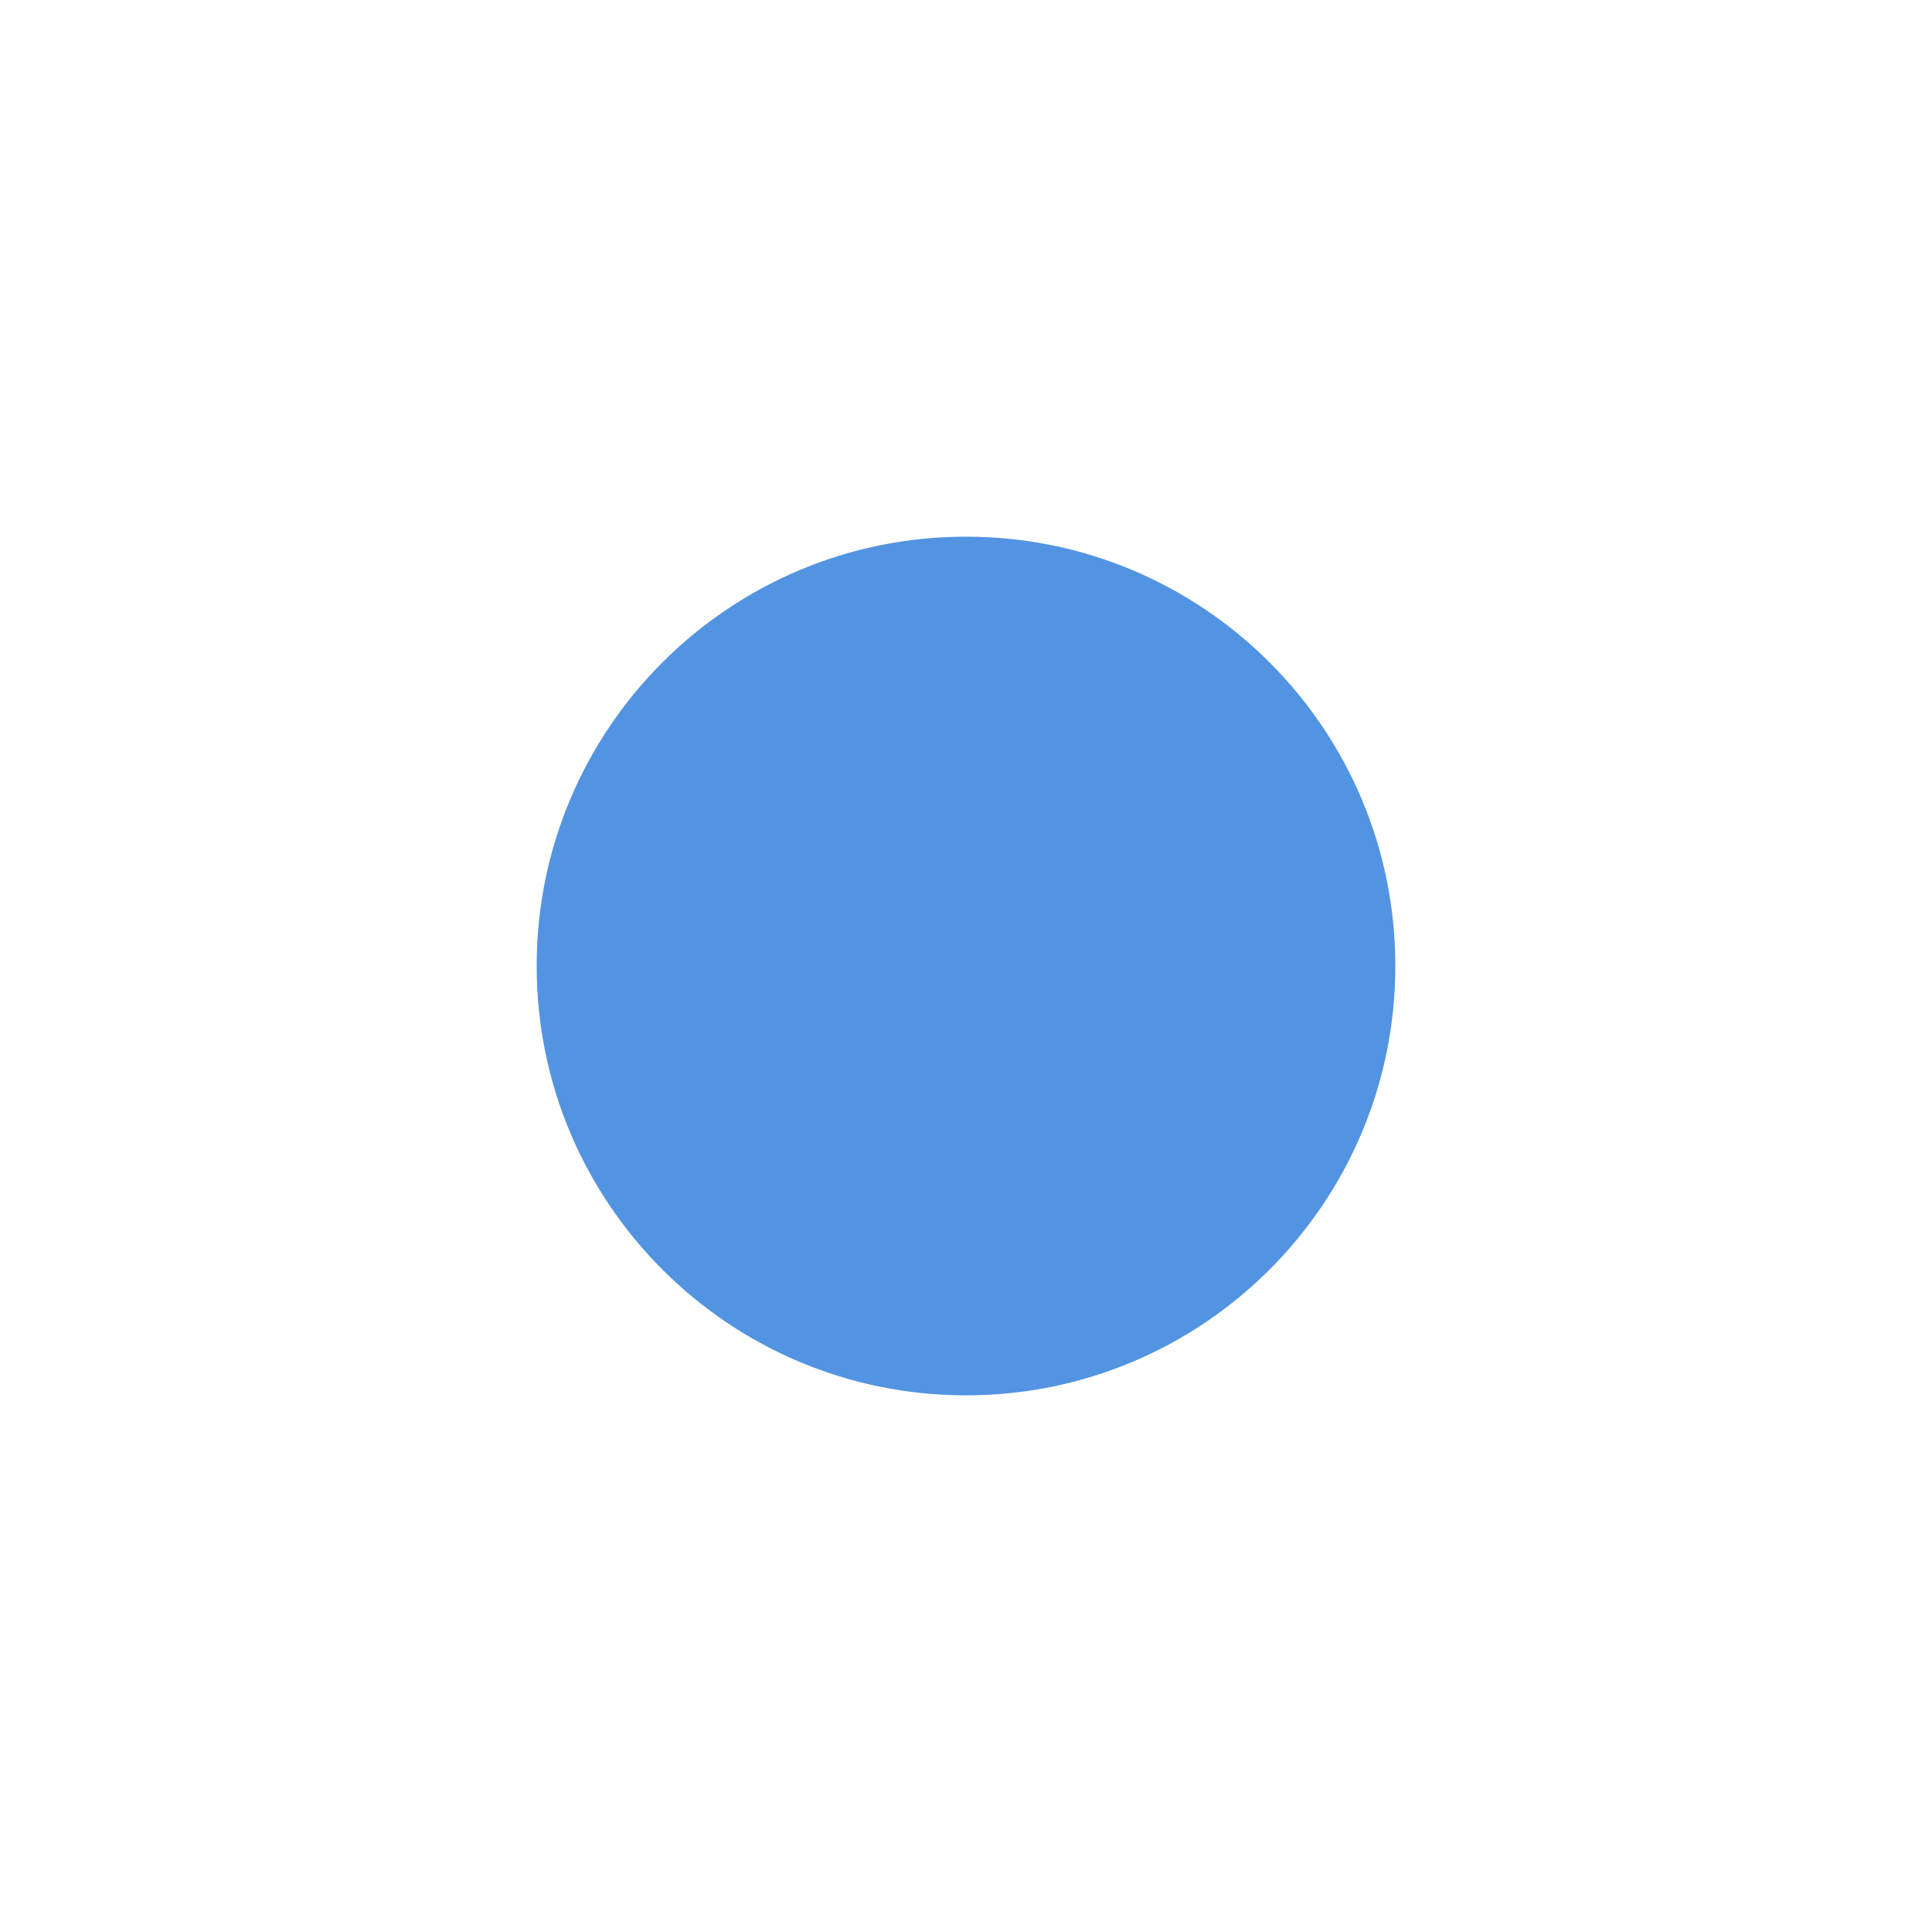
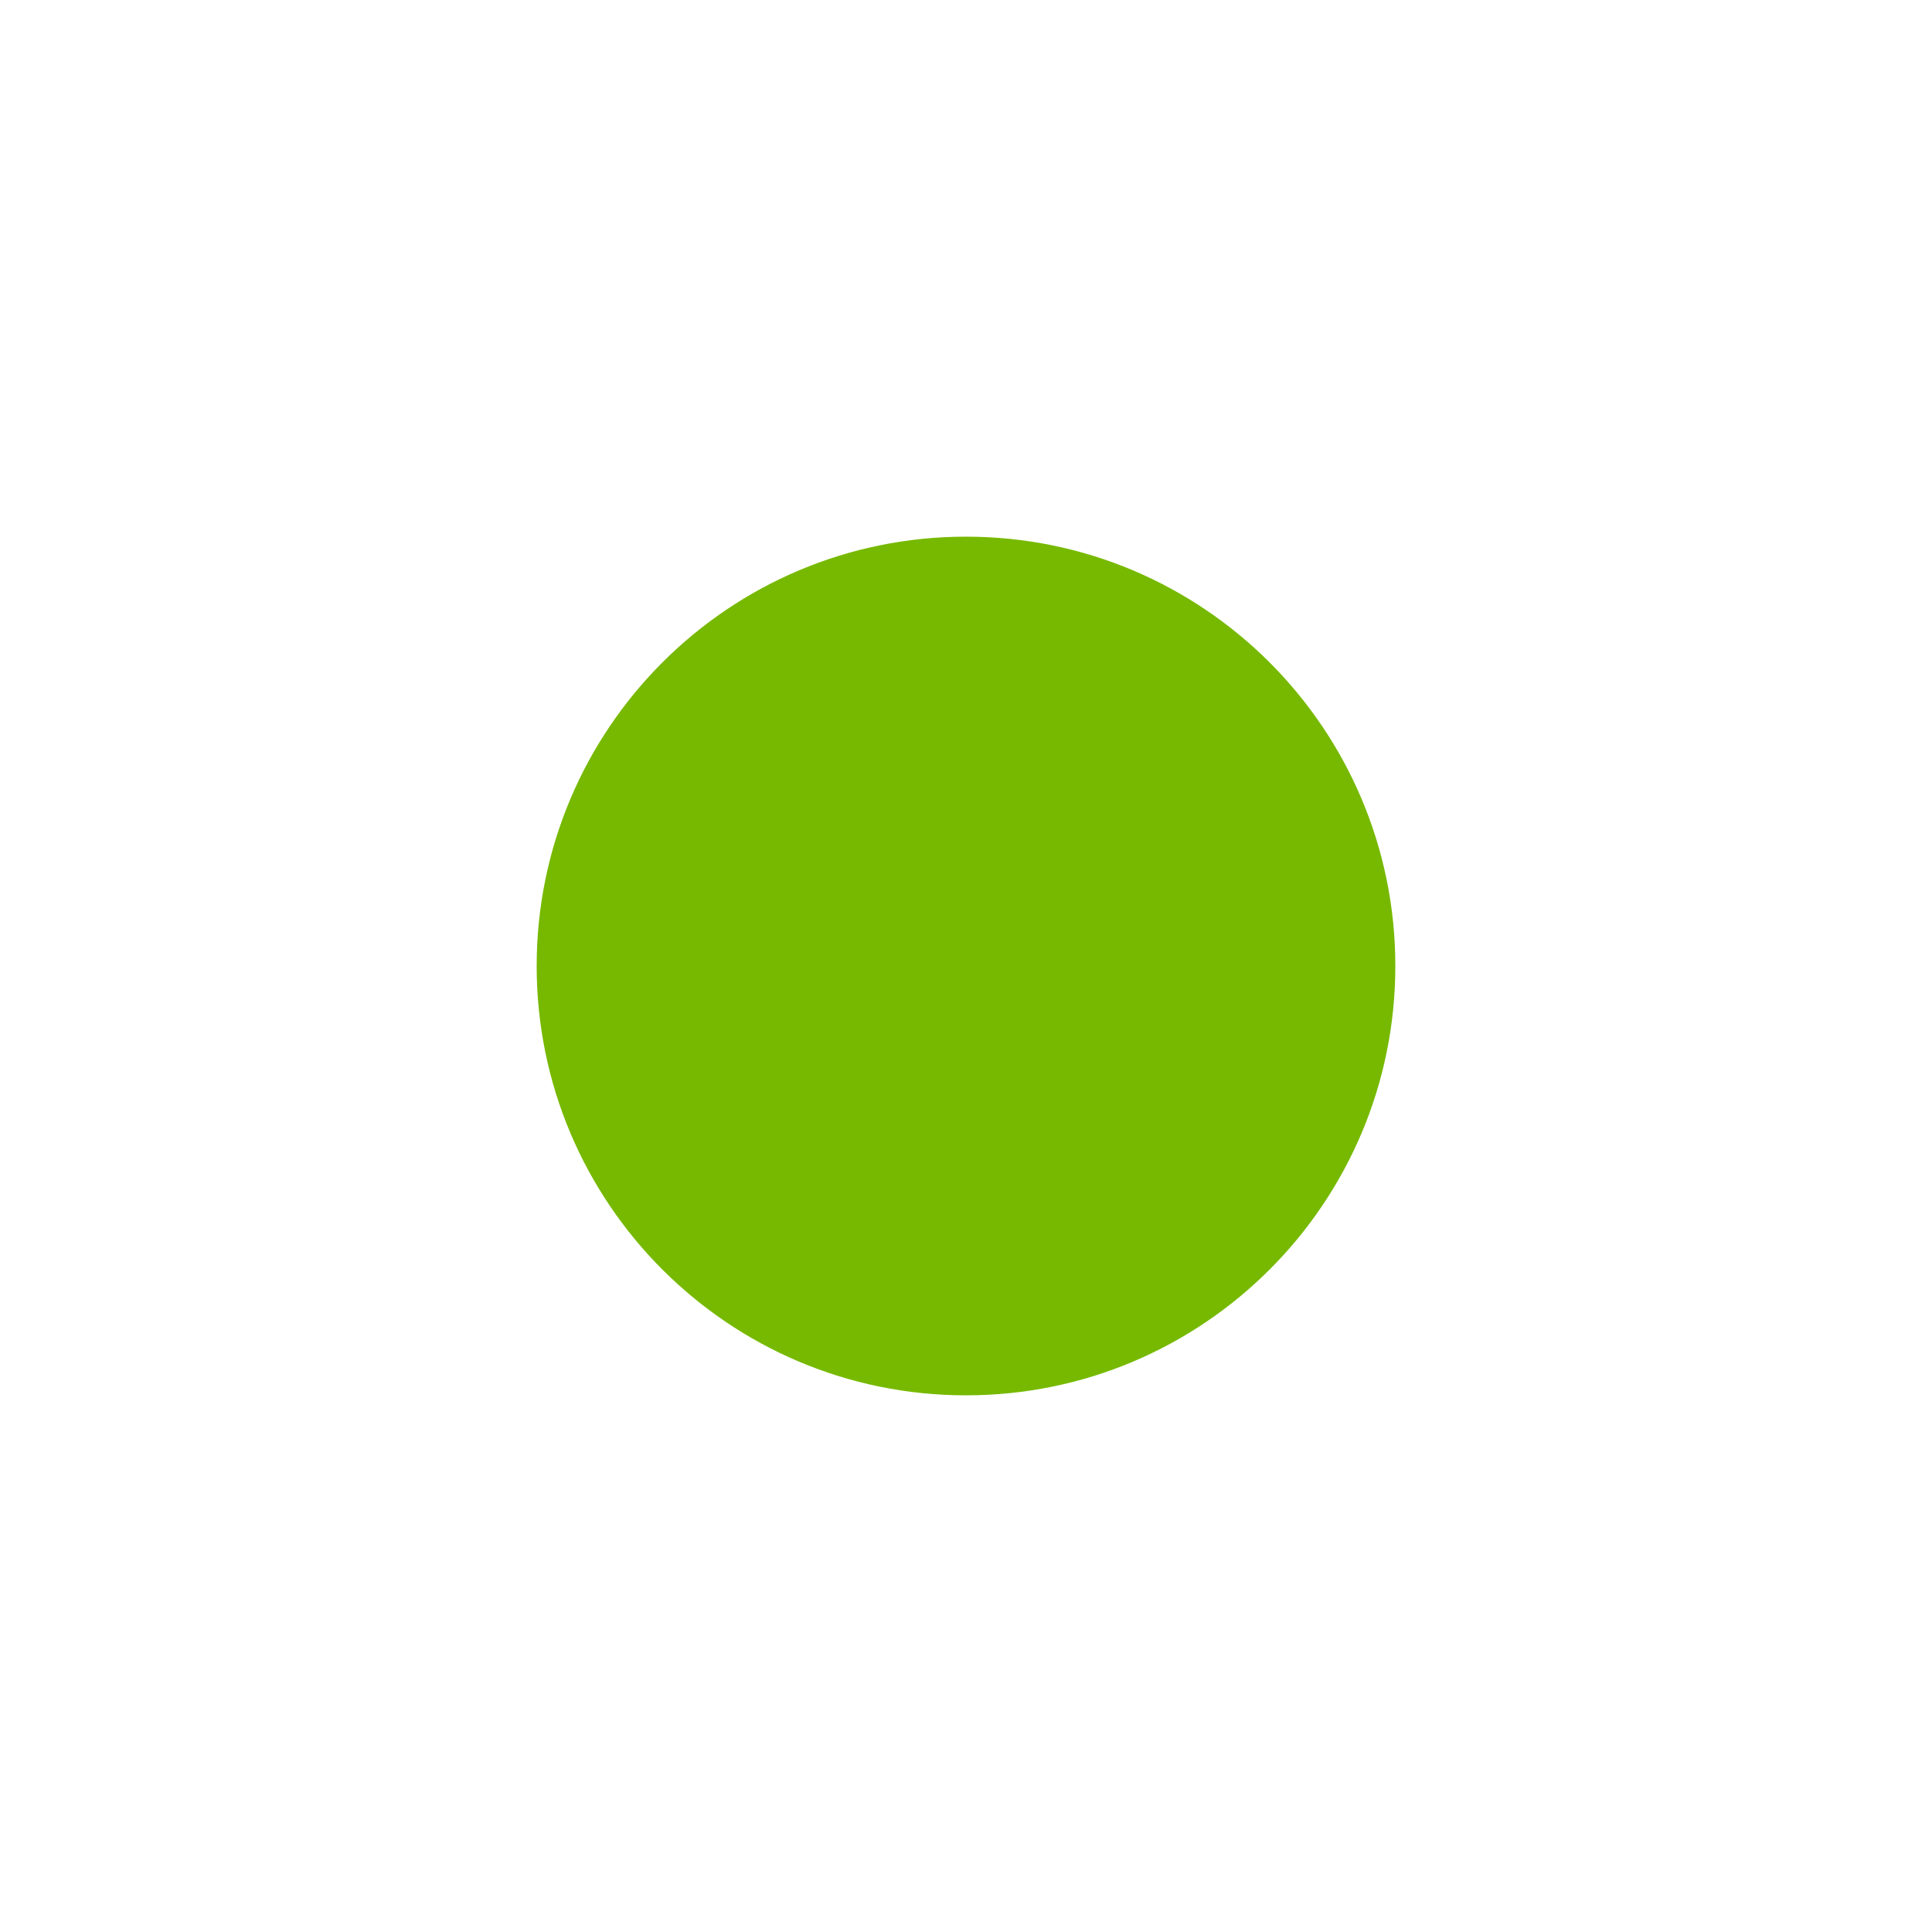
<svg xmlns="http://www.w3.org/2000/svg" xmlns:ns1="http://www.openswatchbook.org/uri/2009/osb" xmlns:xlink="http://www.w3.org/1999/xlink" width="18" height="18" id="svg5266" version="1.1">
  <defs id="defs5268">
    <linearGradient id="selected_bg_color" ns1:paint="solid">
-       <stop style="stop-color:#5294e2;stop-opacity:1;" offset="0" id="stop4137" />
+       <stop style="stop-color:#76B900;stop-opacity:1;" offset="0" id="stop4137" />
    </linearGradient>
    <linearGradient xlink:href="#selected_bg_color" id="linearGradient4139" x1="9" y1="3" x2="9" y2="11" gradientUnits="userSpaceOnUse" />
  </defs>
  <g id="layer1" transform="translate(0,2)">
    <circle style="opacity:1;fill:url(#linearGradient4139);fill-opacity:1;stroke:none;stroke-opacity:0.706" id="path4136" cx="9" cy="7" r="4" />
  </g>
</svg>
